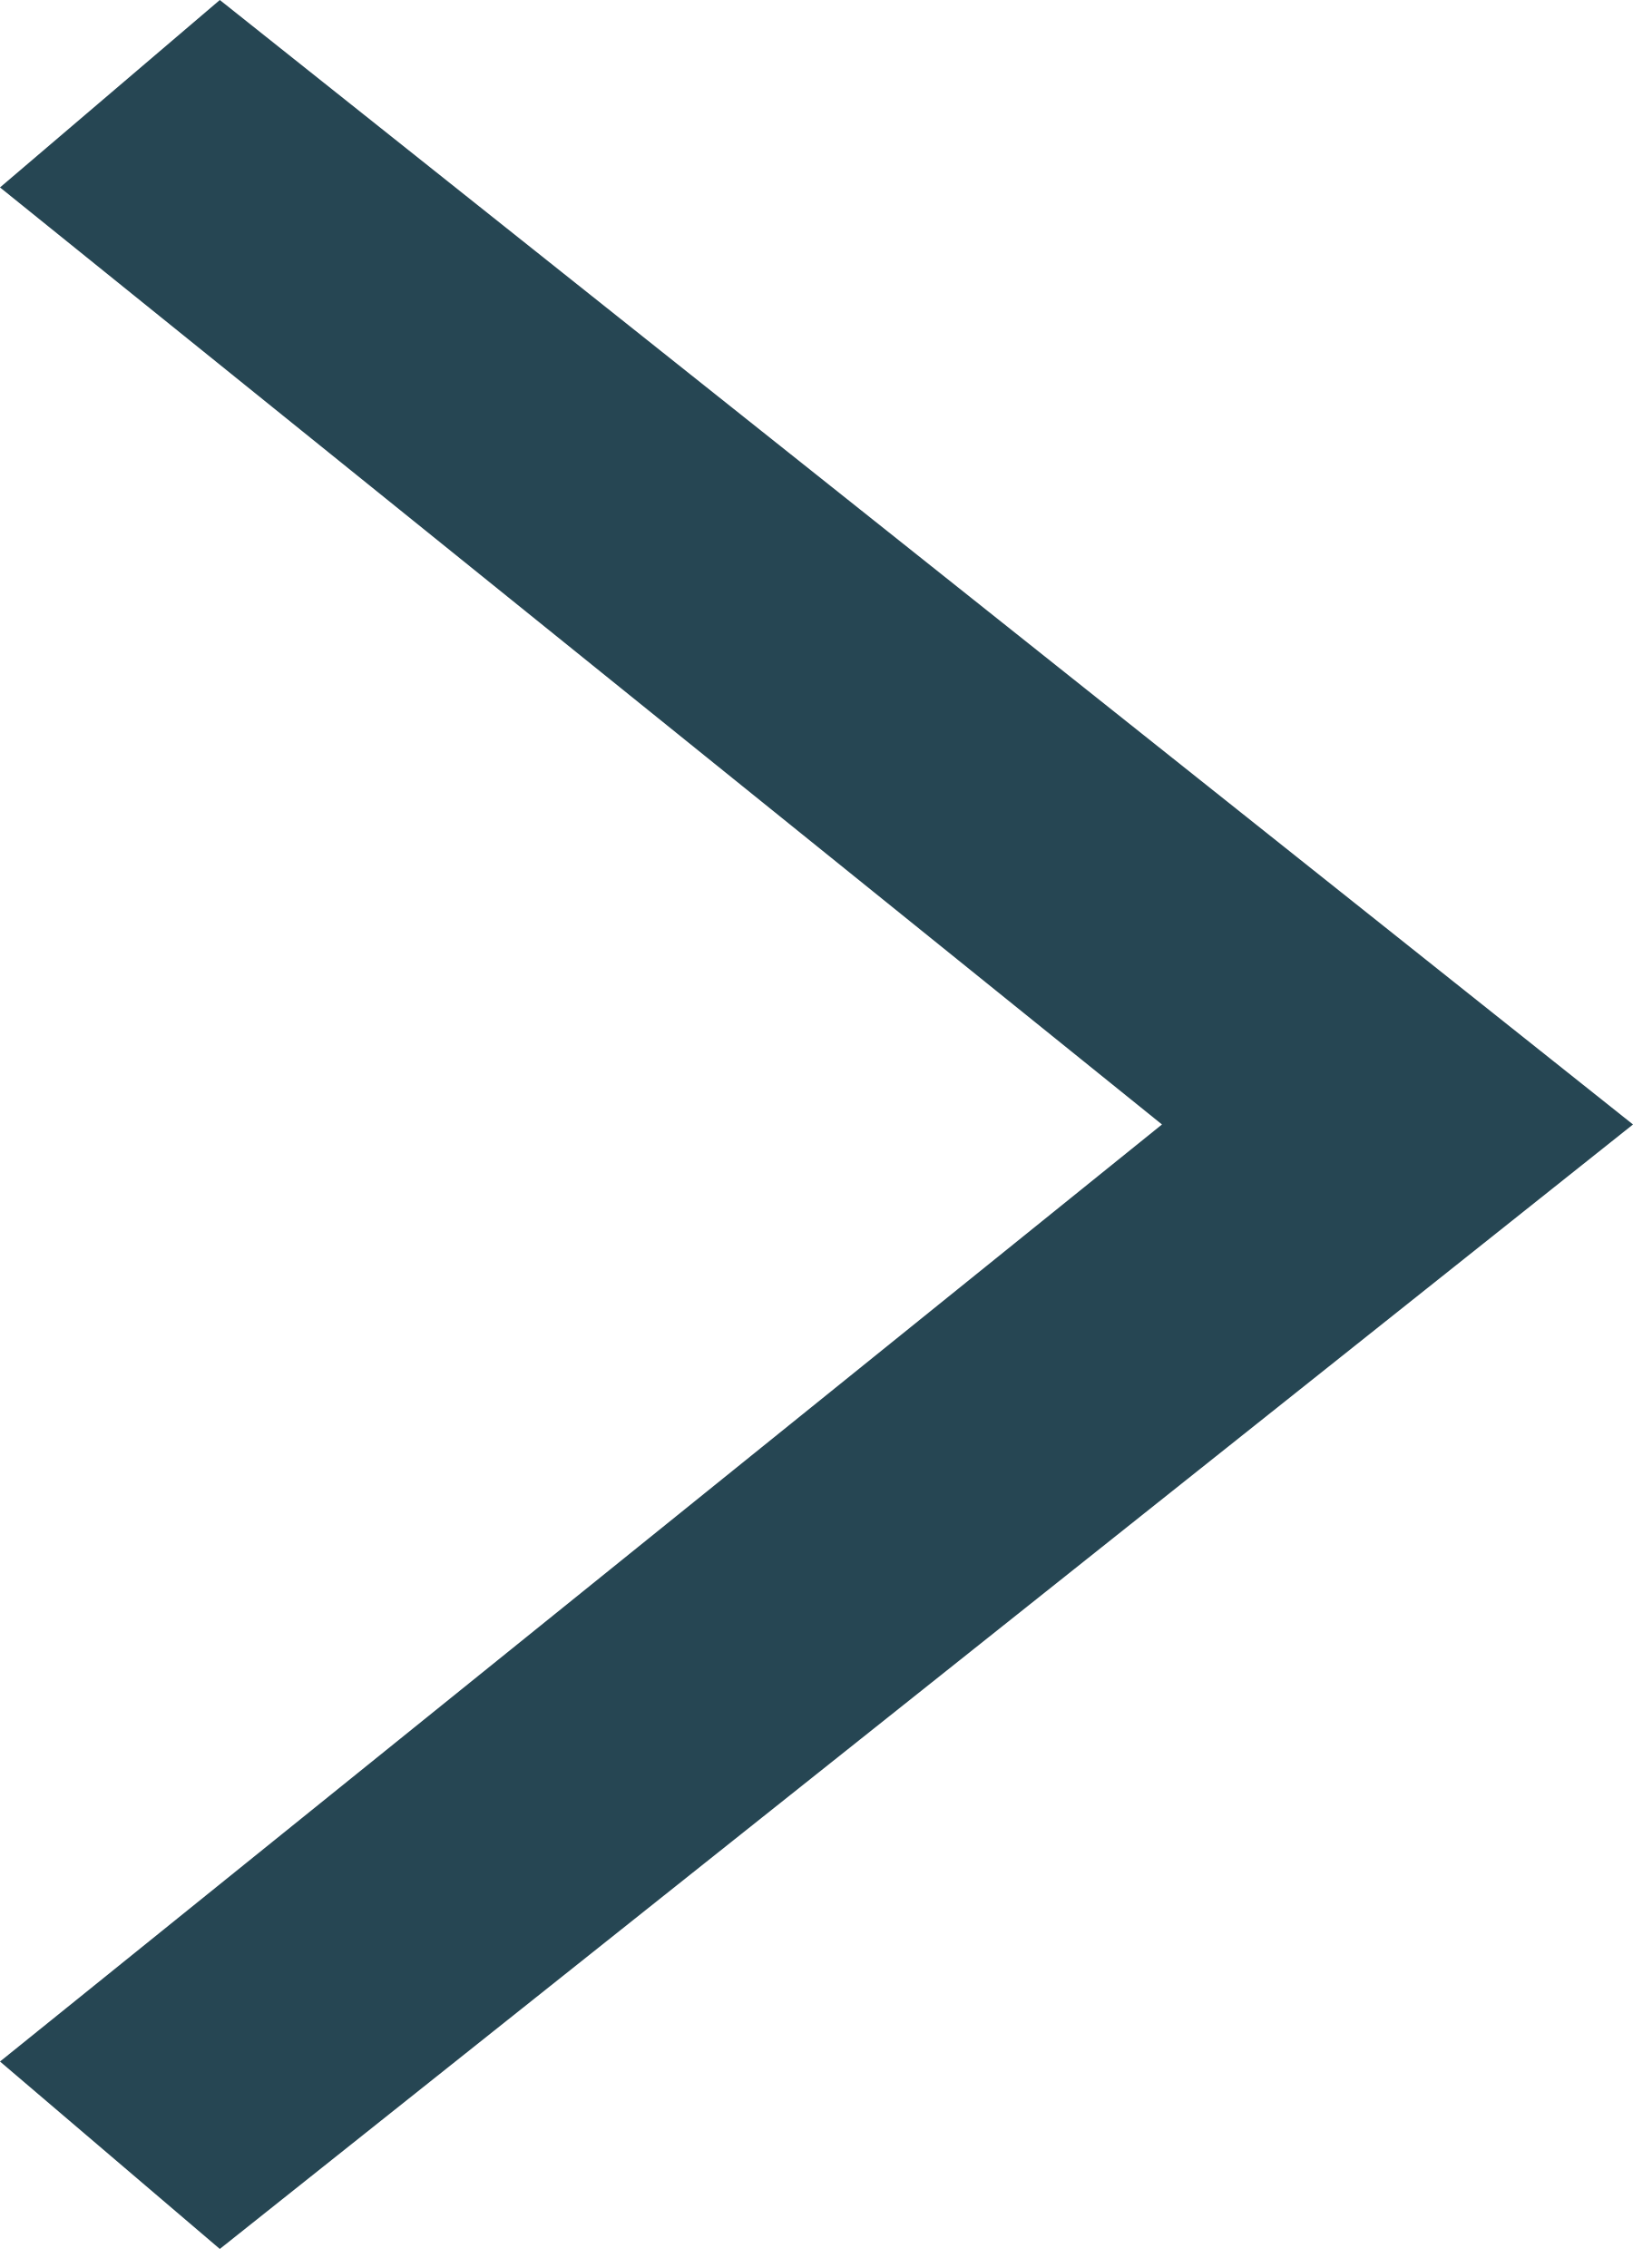
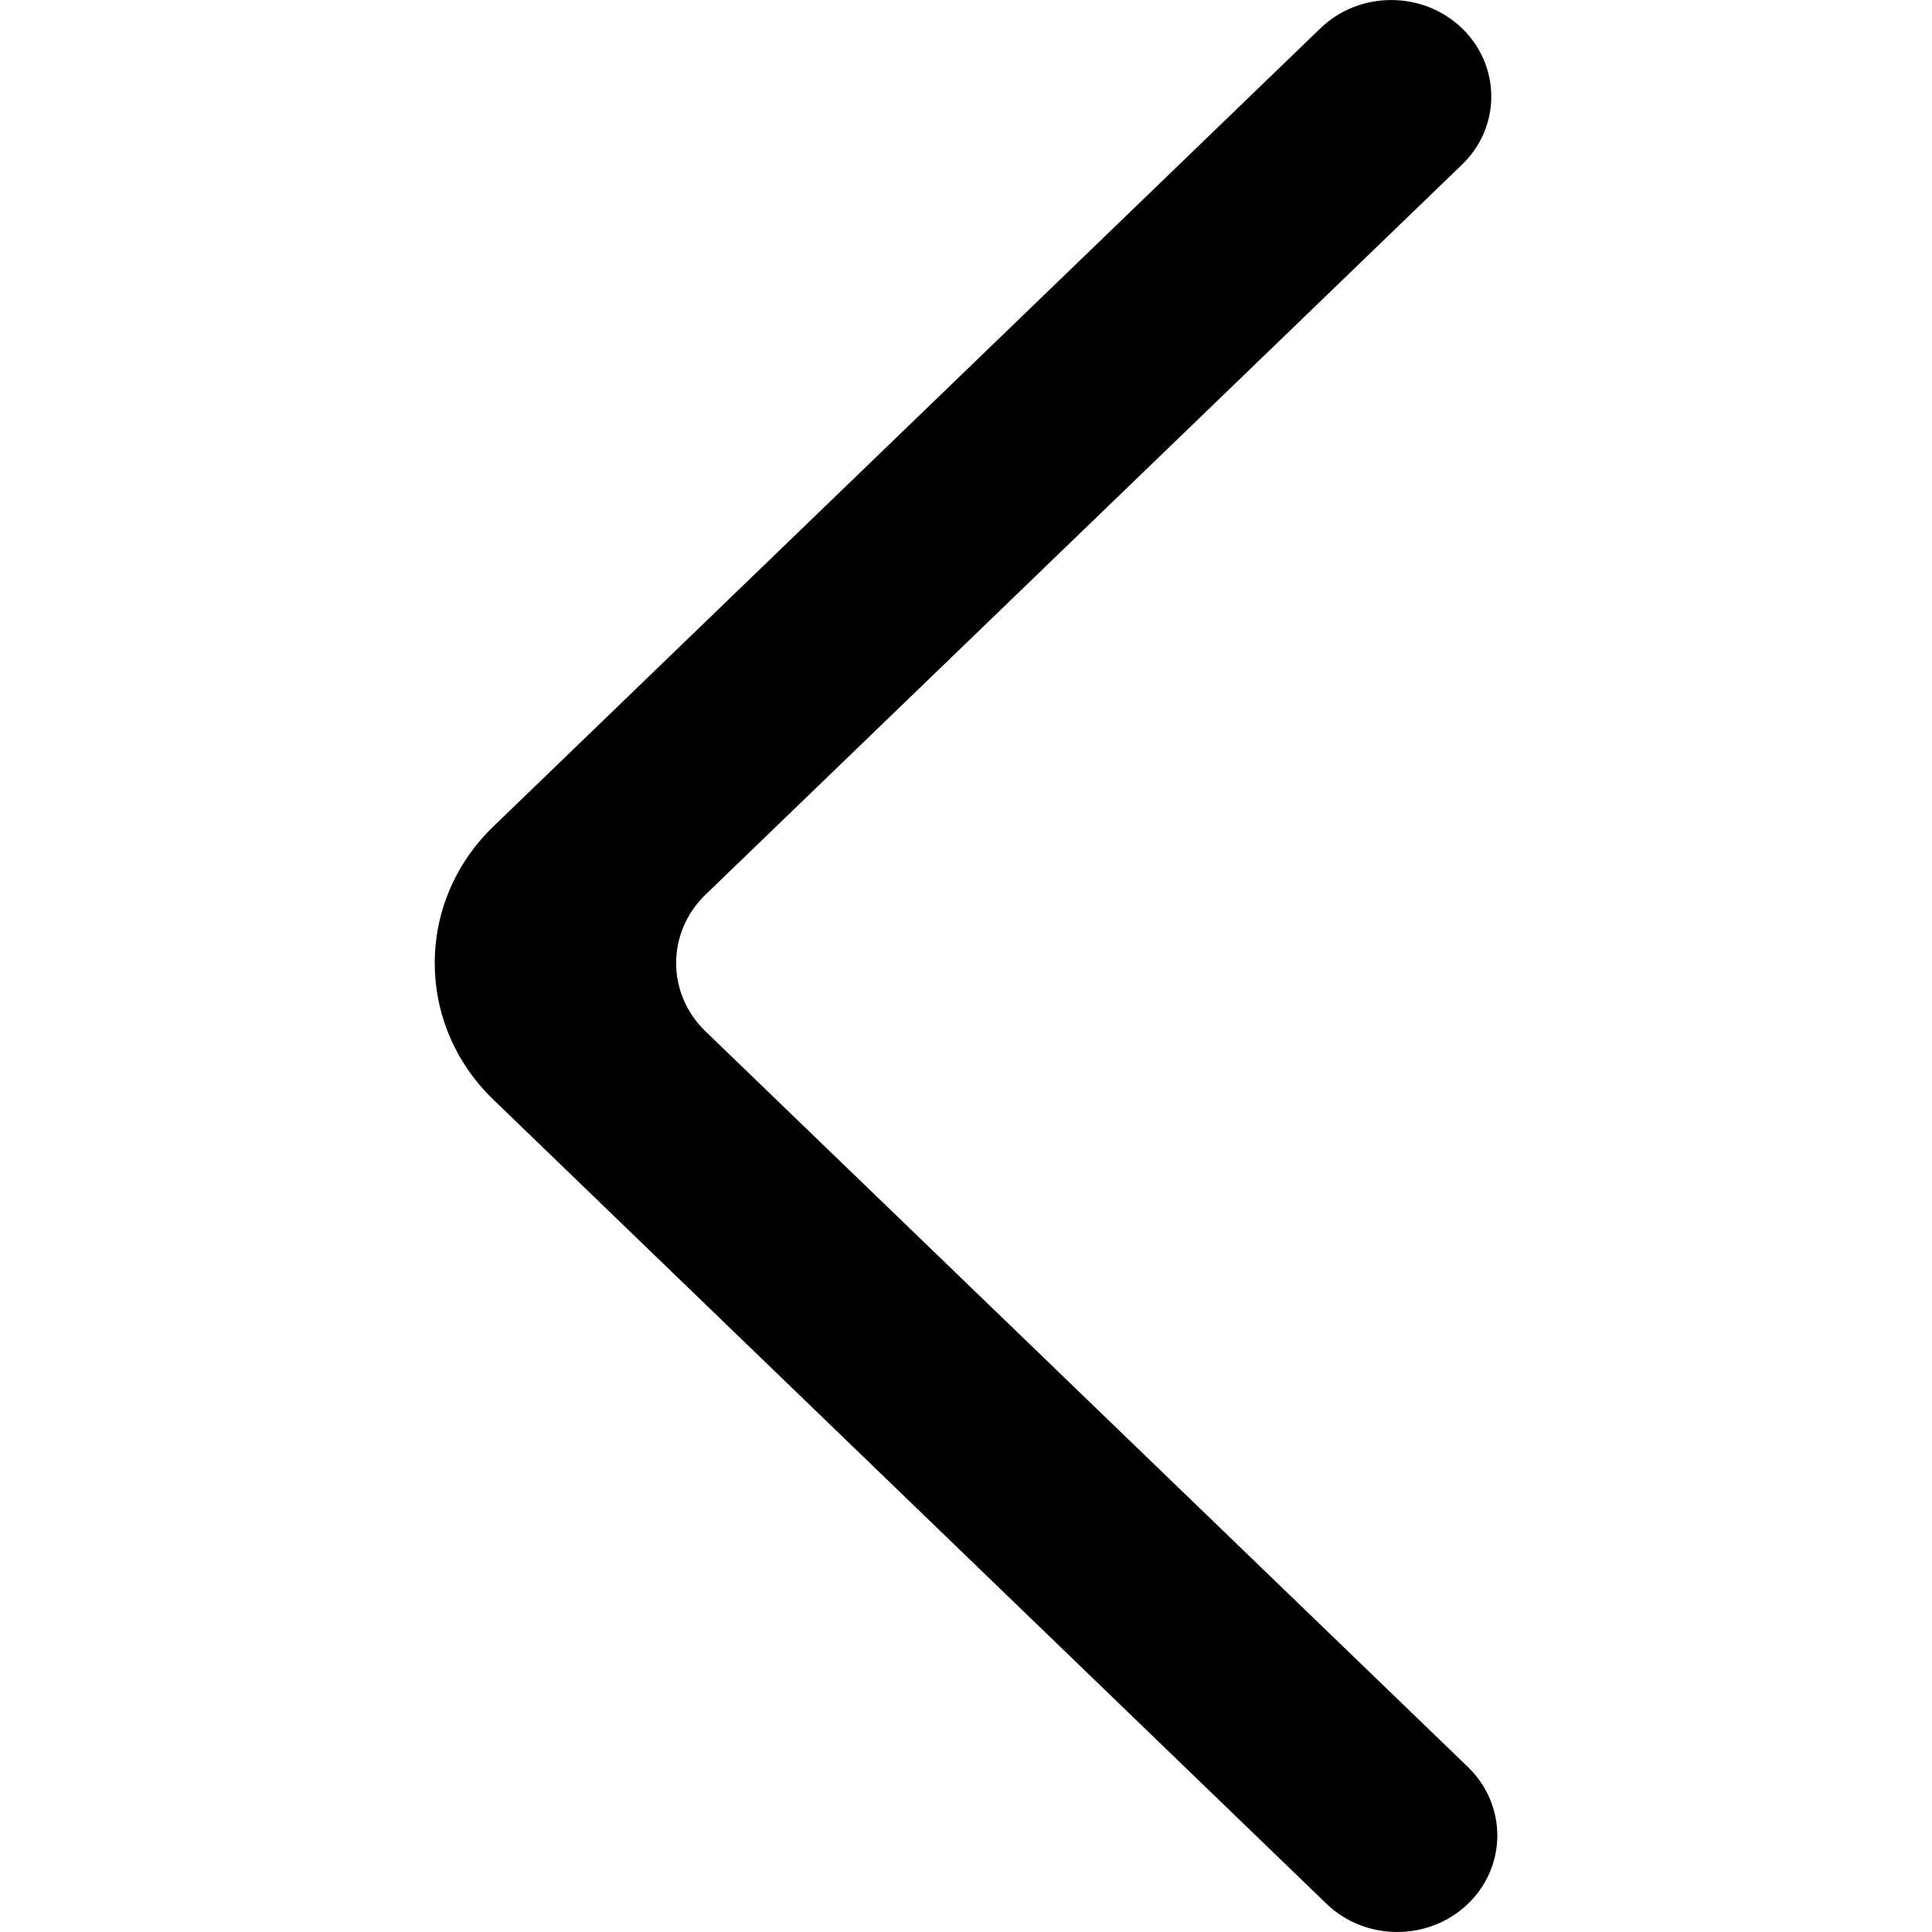
- <svg xmlns="http://www.w3.org/2000/svg" width="18" height="25" viewBox="0 0 18 25" fill="none">
-   <path d="M2.423 0L0 2.066L12.808 12.395L0 22.724L2.423 24.79L18 12.395L2.423 0Z" fill="#264653" />
+ <svg xmlns="http://www.w3.org/2000/svg" width="18px" height="18px" viewBox="-4.5 0 20 20" version="1.1">
+   <defs>
+ 
+ </defs>
+   <g id="Page-1" stroke="none" stroke-width="1" fill="none" fill-rule="evenodd">
+     <g id="Dribbble-Light-Preview" transform="translate(-345, -6679)" fill="#000000">
+       <g id="icons" transform="translate(56, 160)">
+         <path d="M299.634,6519.292 L299.634,6519.292 C299.229,6518.903 298.573,6518.903 298.17,6519.292 L289.607,6527.556 C288.798,6528.336 288.798,6529.603 289.607,6530.383 L298.232,6538.708 C298.632,6539.093 299.28,6539.098 299.686,6538.718 L299.686,6538.718 C300.101,6538.329 300.105,6537.688 299.697,6537.293 L291.803,6529.676 C291.398,6529.286 291.398,6528.653 291.803,6528.262 L299.634,6520.705 C300.039,6520.316 300.039,6519.683 299.634,6519.292" id="arrow_left-[#335]">
+ 
+ </path>
+       </g>
+     </g>
+   </g>
</svg>
